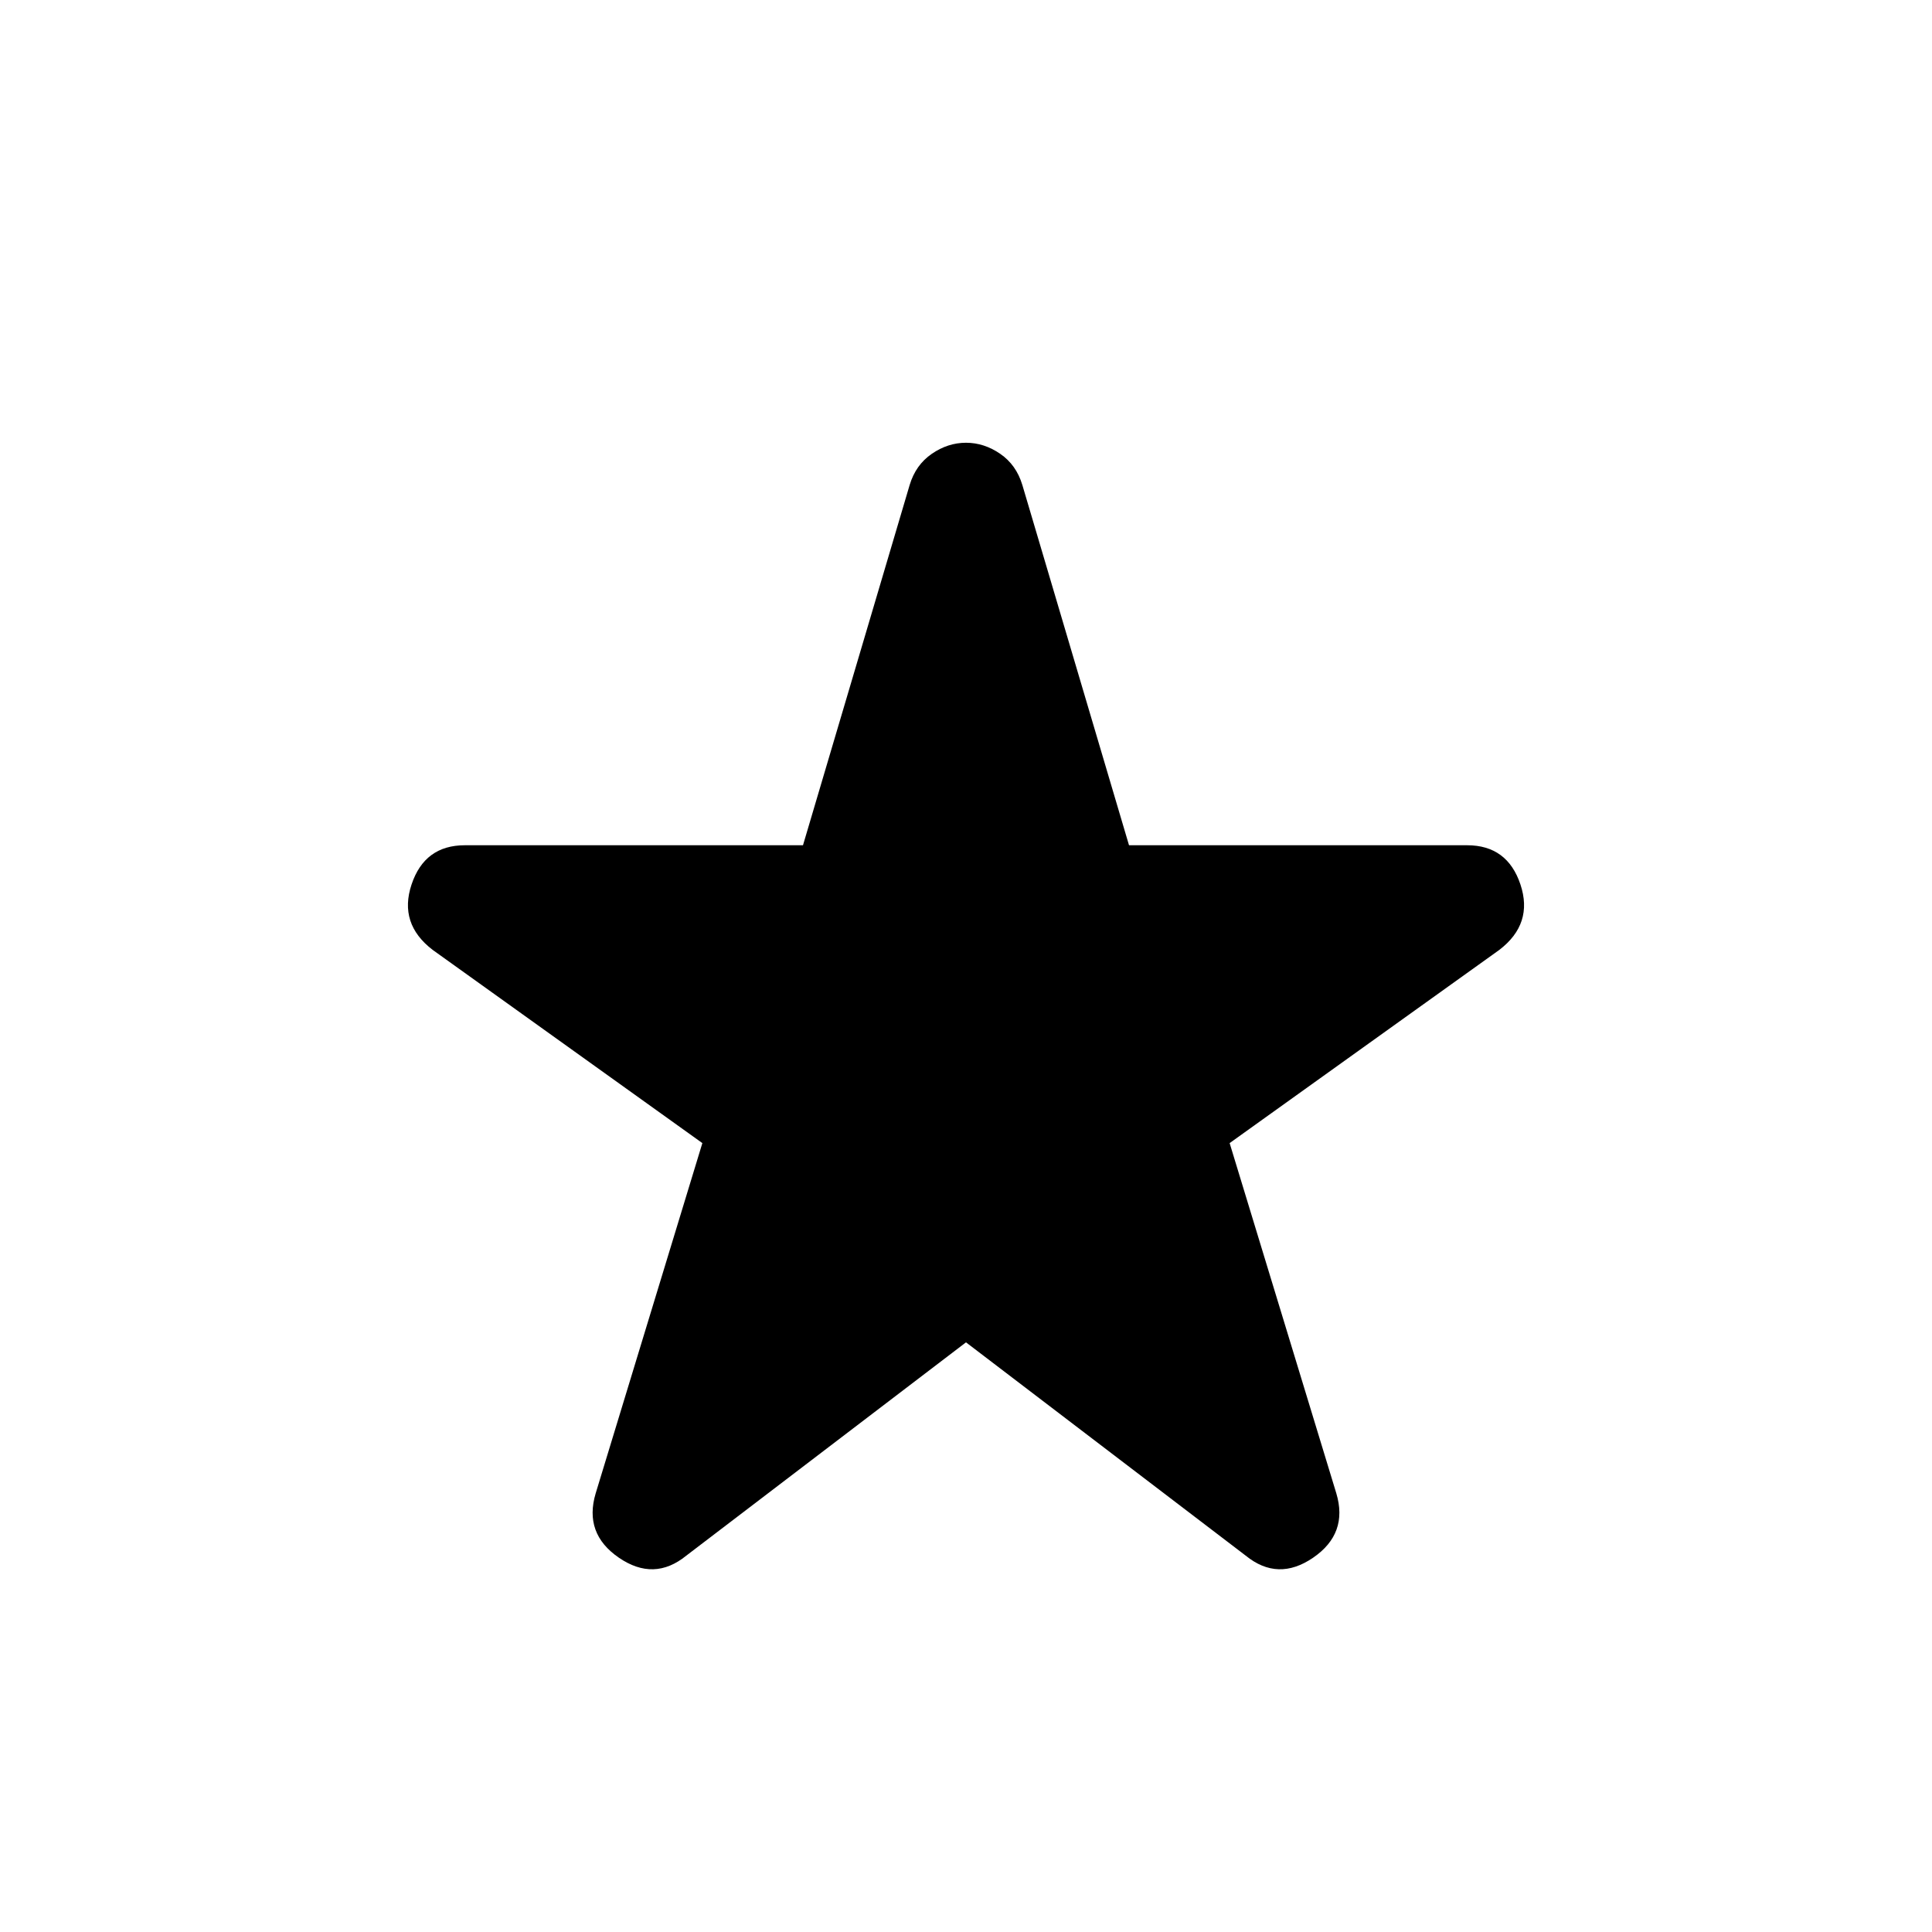
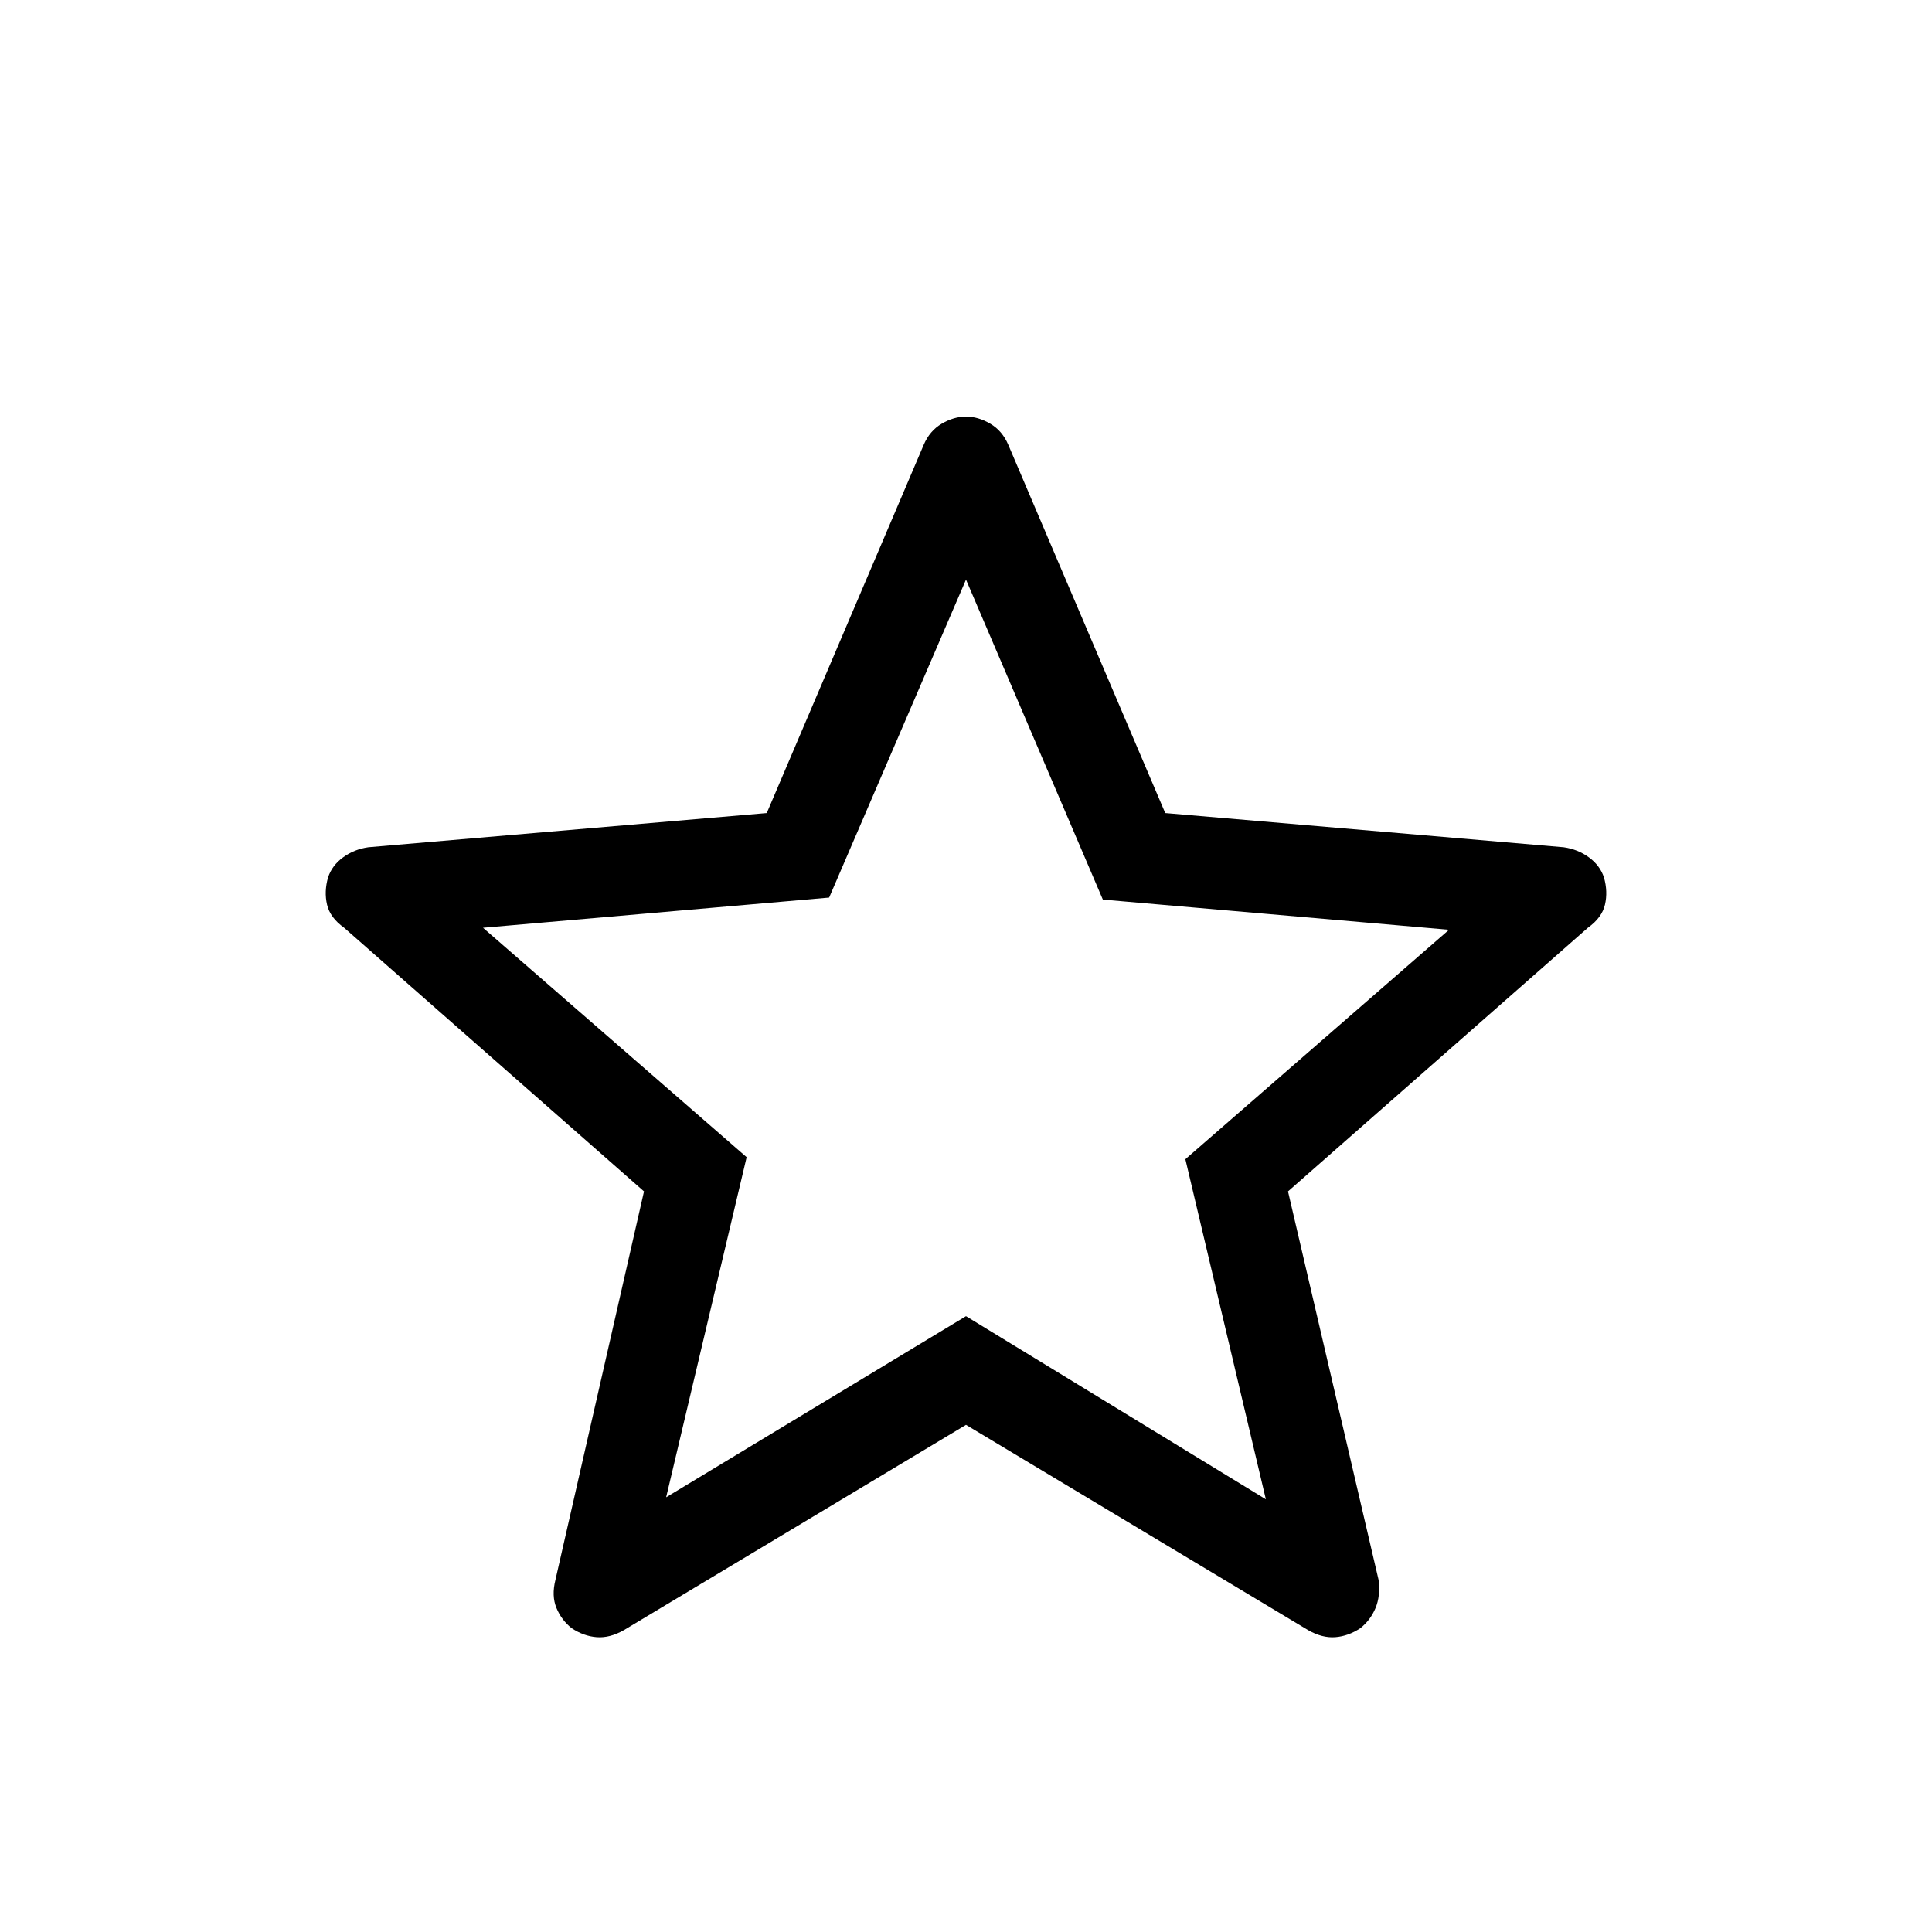
<svg xmlns="http://www.w3.org/2000/svg" height="48" width="48">
-   <path d="M17.05 38.65q-.8.65-1.675.05t-.575-1.6l2.65-8.7-6.7-4.8q-.85-.65-.525-1.625Q10.55 21 11.55 21h8.4l2.65-8.95q.15-.5.55-.775T24 11q.45 0 .85.275.4.275.55.775L28.05 21h8.4q1 0 1.325.975.325.975-.525 1.625l-6.7 4.8 2.65 8.7q.3 1-.575 1.6-.875.6-1.675-.05L24 33.35Z" />
+   <path d="M16.55 37.2 24 32.7l7.45 4.55-2-8.45L36 23.1l-8.6-.75L24 14.4l-3.4 7.9-8.6.75 6.55 5.7ZM24 35.4l-8.5 5.1q-.35.2-.675.175-.325-.025-.625-.225-.25-.2-.375-.5t-.025-.7L16 29.6l-7.45-6.55q-.35-.25-.425-.575-.075-.325.025-.675.1-.3.375-.5t.625-.25l9.9-.85 3.9-9.15q.15-.35.45-.525.3-.175.6-.175t.6.175q.3.175.45.525l3.9 9.15 9.9.85q.35.05.625.25t.375.5q.1.35.025.675-.075.325-.425.575L32 29.6l2.25 9.65q.05.4-.075.7-.125.3-.375.5-.3.2-.625.225-.325.025-.675-.175Zm0-9.1Z" />
</svg>
